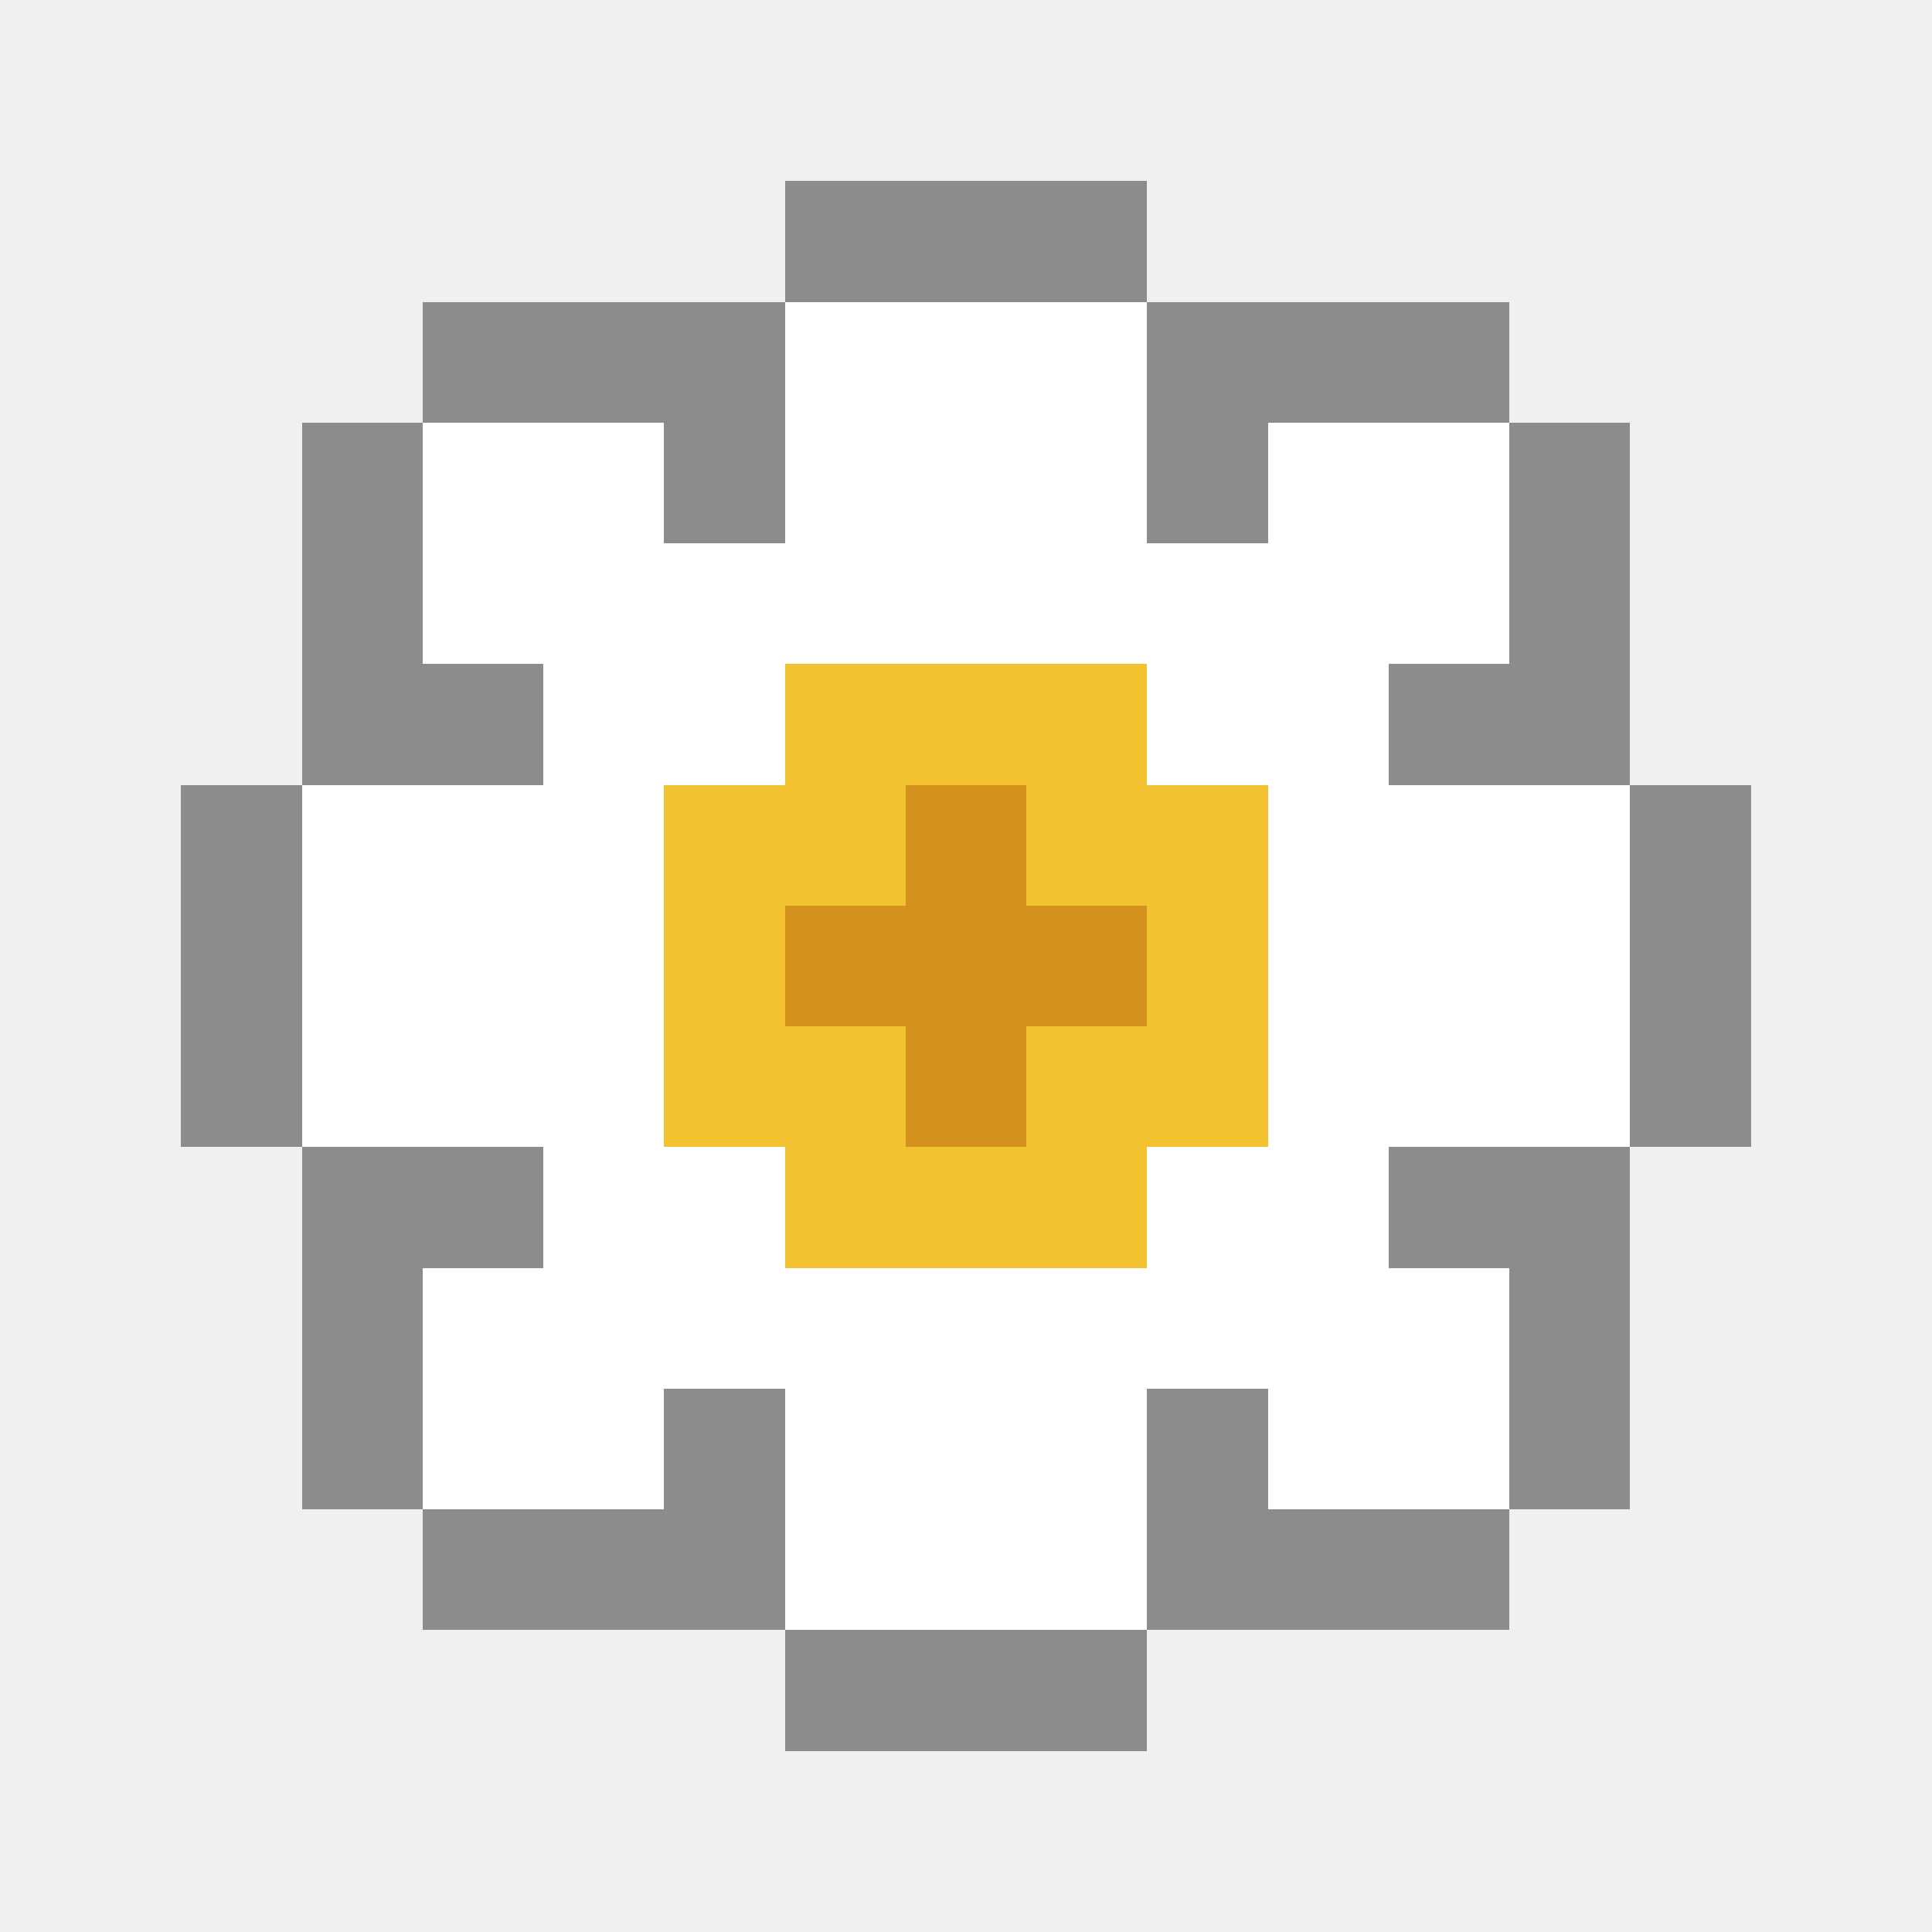
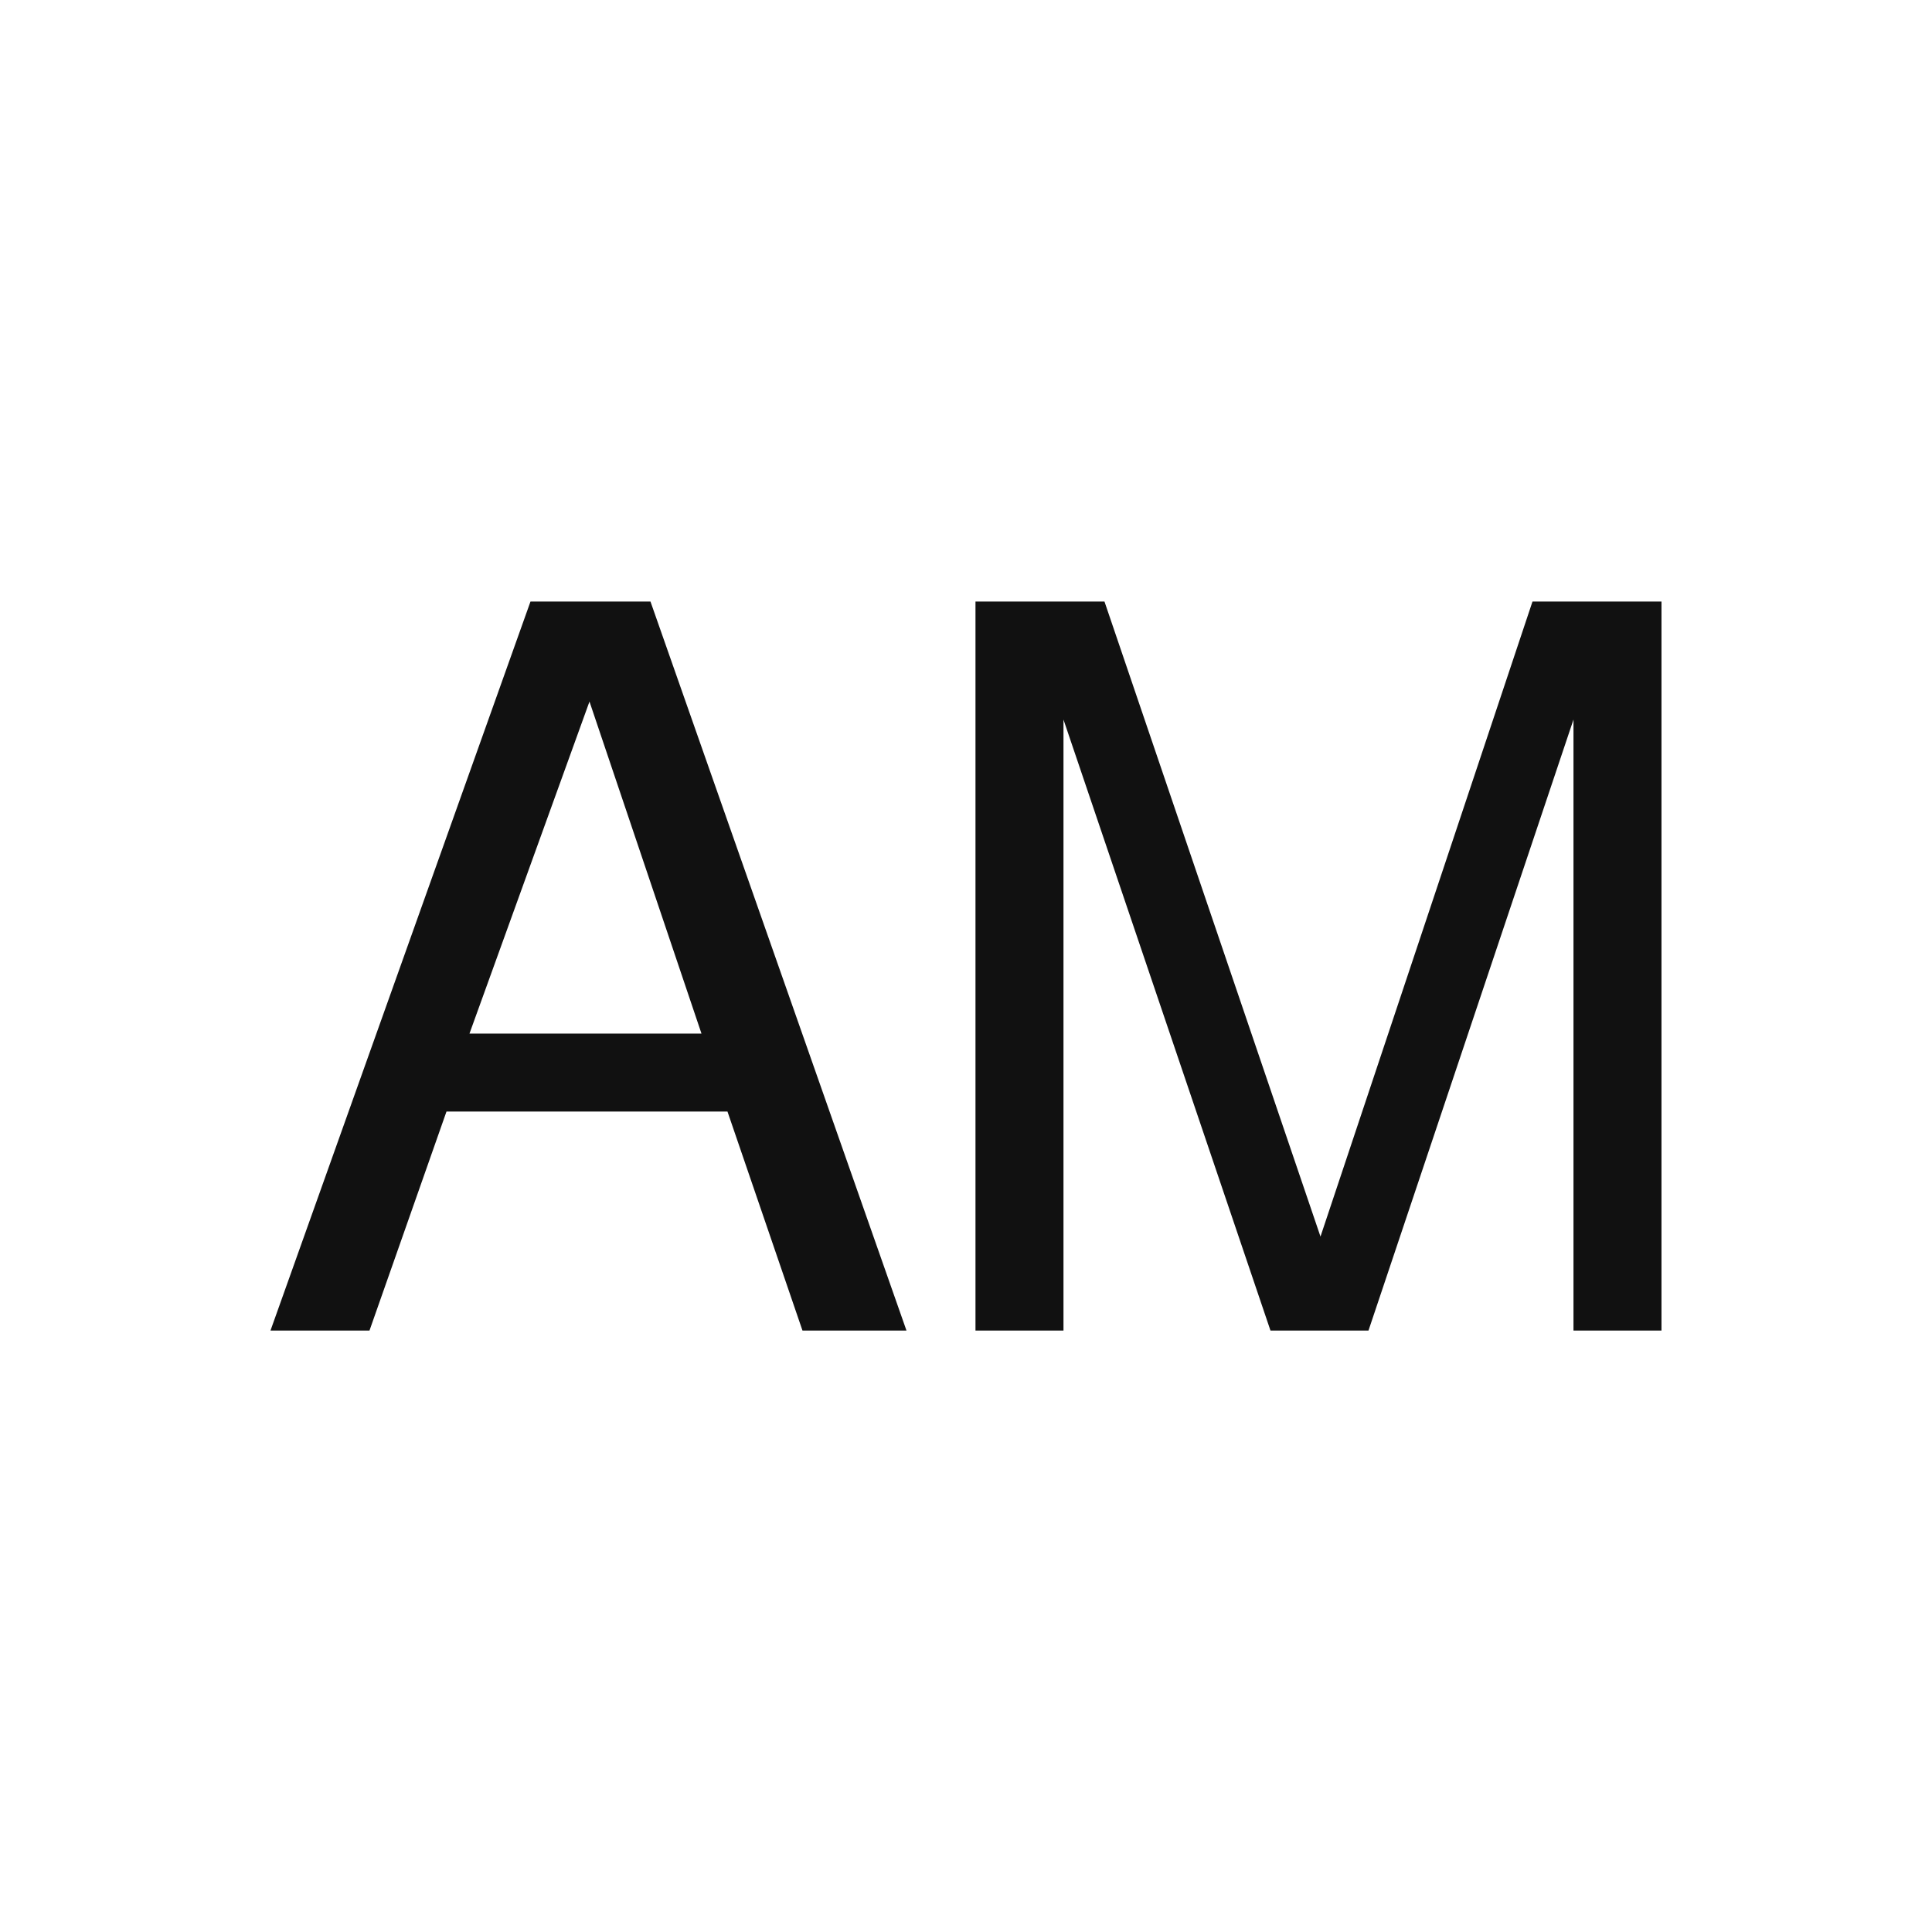
- <svg xmlns="http://www.w3.org/2000/svg" viewBox="-1.5 -1.5 16 16" shape-rendering="crispEdges">
-   <rect x="5" y="0" width="1" height="1" fill="#8c8c8c" />
-   <rect x="6" y="0" width="1" height="1" fill="#8c8c8c" />
-   <rect x="7" y="0" width="1" height="1" fill="#8c8c8c" />
-   <rect x="2" y="1" width="1" height="1" fill="#8c8c8c" />
-   <rect x="3" y="1" width="1" height="1" fill="#8c8c8c" />
-   <rect x="4" y="1" width="1" height="1" fill="#8c8c8c" />
-   <rect x="5" y="1" width="1" height="1" fill="#ffffff" />
-   <rect x="6" y="1" width="1" height="1" fill="#ffffff" />
-   <rect x="7" y="1" width="1" height="1" fill="#ffffff" />
-   <rect x="8" y="1" width="1" height="1" fill="#8c8c8c" />
-   <rect x="9" y="1" width="1" height="1" fill="#8c8c8c" />
-   <rect x="10" y="1" width="1" height="1" fill="#8c8c8c" />
-   <rect x="1" y="2" width="1" height="1" fill="#8c8c8c" />
-   <rect x="2" y="2" width="1" height="1" fill="#ffffff" />
-   <rect x="3" y="2" width="1" height="1" fill="#ffffff" />
-   <rect x="4" y="2" width="1" height="1" fill="#8c8c8c" />
-   <rect x="5" y="2" width="1" height="1" fill="#ffffff" />
-   <rect x="6" y="2" width="1" height="1" fill="#ffffff" />
-   <rect x="7" y="2" width="1" height="1" fill="#ffffff" />
-   <rect x="8" y="2" width="1" height="1" fill="#8c8c8c" />
-   <rect x="9" y="2" width="1" height="1" fill="#ffffff" />
-   <rect x="10" y="2" width="1" height="1" fill="#ffffff" />
-   <rect x="11" y="2" width="1" height="1" fill="#8c8c8c" />
-   <rect x="1" y="3" width="1" height="1" fill="#8c8c8c" />
-   <rect x="2" y="3" width="1" height="1" fill="#ffffff" />
-   <rect x="3" y="3" width="1" height="1" fill="#ffffff" />
-   <rect x="4" y="3" width="1" height="1" fill="#ffffff" />
-   <rect x="5" y="3" width="1" height="1" fill="#ffffff" />
-   <rect x="6" y="3" width="1" height="1" fill="#ffffff" />
-   <rect x="7" y="3" width="1" height="1" fill="#ffffff" />
-   <rect x="8" y="3" width="1" height="1" fill="#ffffff" />
-   <rect x="9" y="3" width="1" height="1" fill="#ffffff" />
-   <rect x="10" y="3" width="1" height="1" fill="#ffffff" />
-   <rect x="11" y="3" width="1" height="1" fill="#8c8c8c" />
-   <rect x="1" y="4" width="1" height="1" fill="#8c8c8c" />
-   <rect x="2" y="4" width="1" height="1" fill="#8c8c8c" />
-   <rect x="3" y="4" width="1" height="1" fill="#ffffff" />
-   <rect x="4" y="4" width="1" height="1" fill="#ffffff" />
-   <rect x="5" y="4" width="1" height="1" fill="#f2c230" />
-   <rect x="6" y="4" width="1" height="1" fill="#f2c230" />
-   <rect x="7" y="4" width="1" height="1" fill="#f2c230" />
-   <rect x="8" y="4" width="1" height="1" fill="#ffffff" />
-   <rect x="9" y="4" width="1" height="1" fill="#ffffff" />
-   <rect x="10" y="4" width="1" height="1" fill="#8c8c8c" />
-   <rect x="11" y="4" width="1" height="1" fill="#8c8c8c" />
-   <rect x="0" y="5" width="1" height="1" fill="#8c8c8c" />
-   <rect x="1" y="5" width="1" height="1" fill="#ffffff" />
-   <rect x="2" y="5" width="1" height="1" fill="#ffffff" />
-   <rect x="3" y="5" width="1" height="1" fill="#ffffff" />
-   <rect x="4" y="5" width="1" height="1" fill="#f2c230" />
-   <rect x="5" y="5" width="1" height="1" fill="#f2c230" />
-   <rect x="6" y="5" width="1" height="1" fill="#d4911c" />
-   <rect x="7" y="5" width="1" height="1" fill="#f2c230" />
-   <rect x="8" y="5" width="1" height="1" fill="#f2c230" />
-   <rect x="9" y="5" width="1" height="1" fill="#ffffff" />
-   <rect x="10" y="5" width="1" height="1" fill="#ffffff" />
-   <rect x="11" y="5" width="1" height="1" fill="#ffffff" />
-   <rect x="12" y="5" width="1" height="1" fill="#8c8c8c" />
-   <rect x="0" y="6" width="1" height="1" fill="#8c8c8c" />
-   <rect x="1" y="6" width="1" height="1" fill="#ffffff" />
-   <rect x="2" y="6" width="1" height="1" fill="#ffffff" />
-   <rect x="3" y="6" width="1" height="1" fill="#ffffff" />
-   <rect x="4" y="6" width="1" height="1" fill="#f2c230" />
-   <rect x="5" y="6" width="1" height="1" fill="#d4911c" />
-   <rect x="6" y="6" width="1" height="1" fill="#d4911c" />
-   <rect x="7" y="6" width="1" height="1" fill="#d4911c" />
-   <rect x="8" y="6" width="1" height="1" fill="#f2c230" />
-   <rect x="9" y="6" width="1" height="1" fill="#ffffff" />
-   <rect x="10" y="6" width="1" height="1" fill="#ffffff" />
-   <rect x="11" y="6" width="1" height="1" fill="#ffffff" />
-   <rect x="12" y="6" width="1" height="1" fill="#8c8c8c" />
-   <rect x="0" y="7" width="1" height="1" fill="#8c8c8c" />
-   <rect x="1" y="7" width="1" height="1" fill="#ffffff" />
-   <rect x="2" y="7" width="1" height="1" fill="#ffffff" />
-   <rect x="3" y="7" width="1" height="1" fill="#ffffff" />
-   <rect x="4" y="7" width="1" height="1" fill="#f2c230" />
-   <rect x="5" y="7" width="1" height="1" fill="#f2c230" />
-   <rect x="6" y="7" width="1" height="1" fill="#d4911c" />
-   <rect x="7" y="7" width="1" height="1" fill="#f2c230" />
-   <rect x="8" y="7" width="1" height="1" fill="#f2c230" />
-   <rect x="9" y="7" width="1" height="1" fill="#ffffff" />
-   <rect x="10" y="7" width="1" height="1" fill="#ffffff" />
-   <rect x="11" y="7" width="1" height="1" fill="#ffffff" />
-   <rect x="12" y="7" width="1" height="1" fill="#8c8c8c" />
-   <rect x="1" y="8" width="1" height="1" fill="#8c8c8c" />
-   <rect x="2" y="8" width="1" height="1" fill="#8c8c8c" />
-   <rect x="3" y="8" width="1" height="1" fill="#ffffff" />
-   <rect x="4" y="8" width="1" height="1" fill="#ffffff" />
-   <rect x="5" y="8" width="1" height="1" fill="#f2c230" />
-   <rect x="6" y="8" width="1" height="1" fill="#f2c230" />
-   <rect x="7" y="8" width="1" height="1" fill="#f2c230" />
-   <rect x="8" y="8" width="1" height="1" fill="#ffffff" />
-   <rect x="9" y="8" width="1" height="1" fill="#ffffff" />
-   <rect x="10" y="8" width="1" height="1" fill="#8c8c8c" />
-   <rect x="11" y="8" width="1" height="1" fill="#8c8c8c" />
-   <rect x="1" y="9" width="1" height="1" fill="#8c8c8c" />
-   <rect x="2" y="9" width="1" height="1" fill="#ffffff" />
-   <rect x="3" y="9" width="1" height="1" fill="#ffffff" />
-   <rect x="4" y="9" width="1" height="1" fill="#ffffff" />
-   <rect x="5" y="9" width="1" height="1" fill="#ffffff" />
-   <rect x="6" y="9" width="1" height="1" fill="#ffffff" />
-   <rect x="7" y="9" width="1" height="1" fill="#ffffff" />
-   <rect x="8" y="9" width="1" height="1" fill="#ffffff" />
-   <rect x="9" y="9" width="1" height="1" fill="#ffffff" />
-   <rect x="10" y="9" width="1" height="1" fill="#ffffff" />
-   <rect x="11" y="9" width="1" height="1" fill="#8c8c8c" />
-   <rect x="1" y="10" width="1" height="1" fill="#8c8c8c" />
-   <rect x="2" y="10" width="1" height="1" fill="#ffffff" />
-   <rect x="3" y="10" width="1" height="1" fill="#ffffff" />
-   <rect x="4" y="10" width="1" height="1" fill="#8c8c8c" />
-   <rect x="5" y="10" width="1" height="1" fill="#ffffff" />
-   <rect x="6" y="10" width="1" height="1" fill="#ffffff" />
-   <rect x="7" y="10" width="1" height="1" fill="#ffffff" />
-   <rect x="8" y="10" width="1" height="1" fill="#8c8c8c" />
-   <rect x="9" y="10" width="1" height="1" fill="#ffffff" />
-   <rect x="10" y="10" width="1" height="1" fill="#ffffff" />
-   <rect x="11" y="10" width="1" height="1" fill="#8c8c8c" />
-   <rect x="2" y="11" width="1" height="1" fill="#8c8c8c" />
-   <rect x="3" y="11" width="1" height="1" fill="#8c8c8c" />
-   <rect x="4" y="11" width="1" height="1" fill="#8c8c8c" />
-   <rect x="5" y="11" width="1" height="1" fill="#ffffff" />
-   <rect x="6" y="11" width="1" height="1" fill="#ffffff" />
-   <rect x="7" y="11" width="1" height="1" fill="#ffffff" />
-   <rect x="8" y="11" width="1" height="1" fill="#8c8c8c" />
-   <rect x="9" y="11" width="1" height="1" fill="#8c8c8c" />
-   <rect x="10" y="11" width="1" height="1" fill="#8c8c8c" />
-   <rect x="5" y="12" width="1" height="1" fill="#8c8c8c" />
-   <rect x="6" y="12" width="1" height="1" fill="#8c8c8c" />
-   <rect x="7" y="12" width="1" height="1" fill="#8c8c8c" />
+ <svg xmlns="http://www.w3.org/2000/svg" viewBox="0 0 1000 1000">
+   <rect width="1000" height="1000" fill="#FFFFFF" />
+   <path fill="#111111" transform="translate(131.2 688.7) scale(0.5176)" d="M653 0 397 -729H277L17 0H116L193 -219H474L549 0ZM448 -297H216L336 -629Z M1408 0V-729H1279L1067 -94L851 -729H722V0H810V-611L1017 0H1115L1320 -611V0Z" />
</svg>
